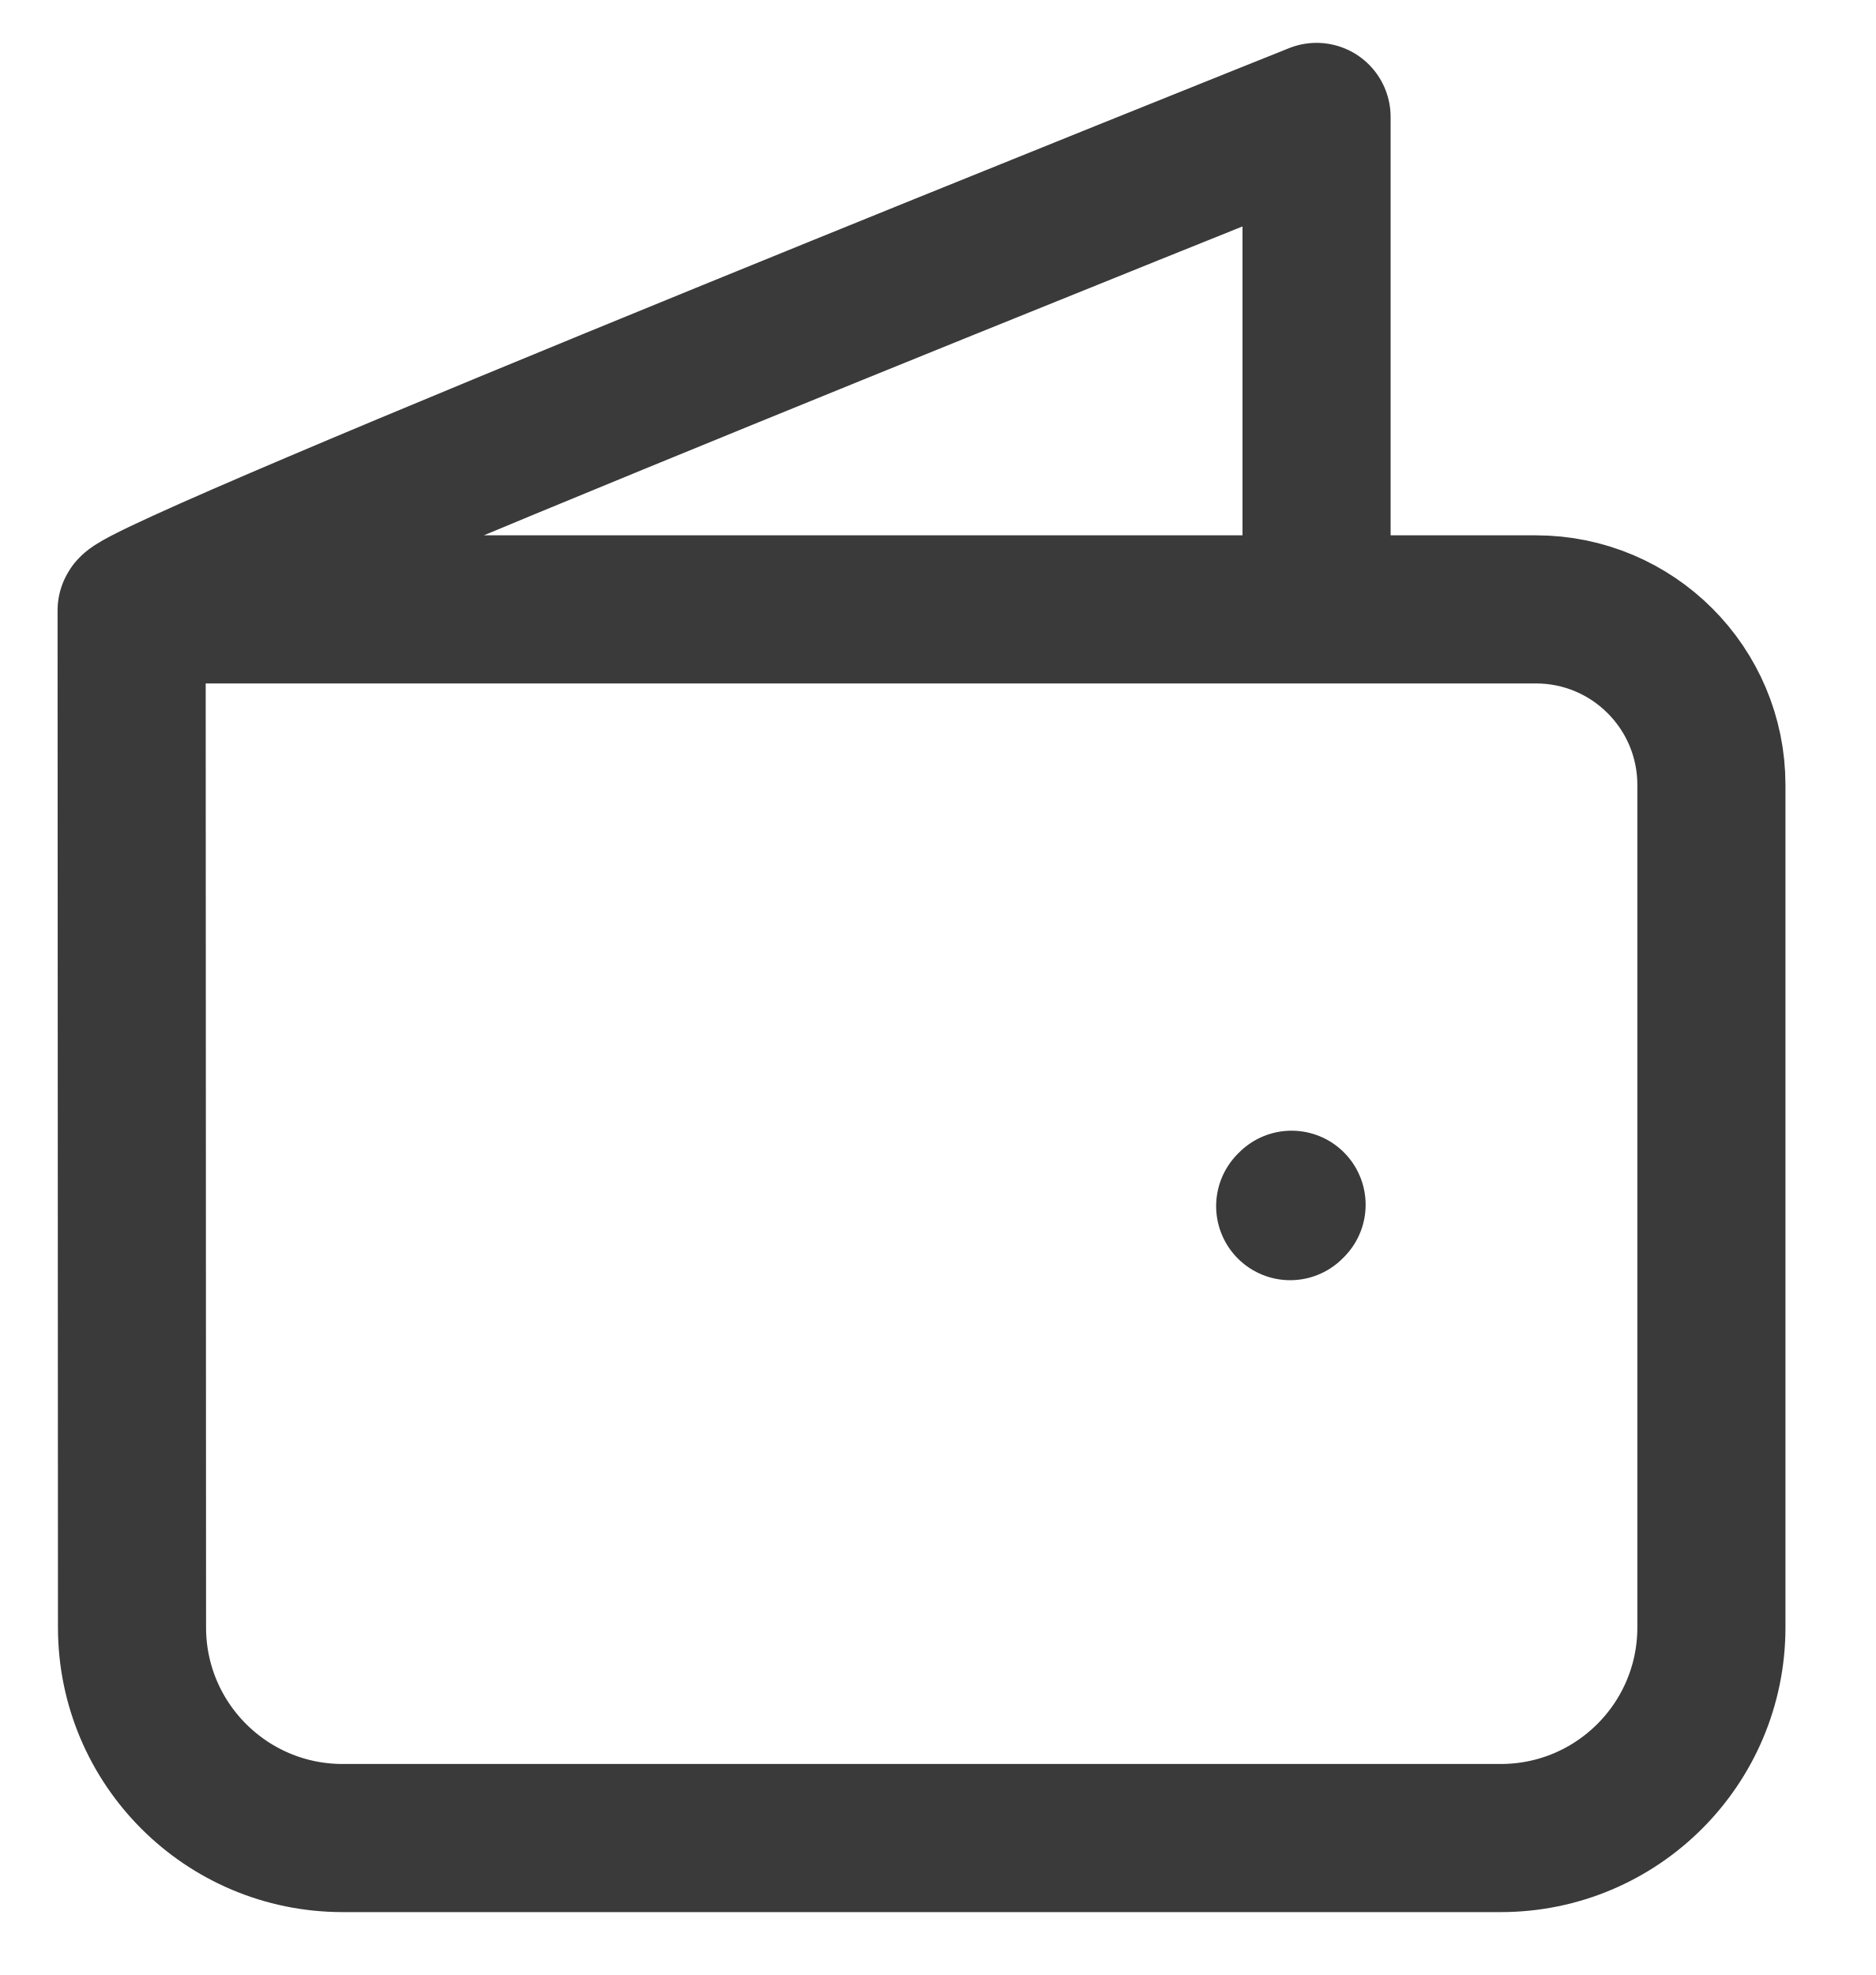
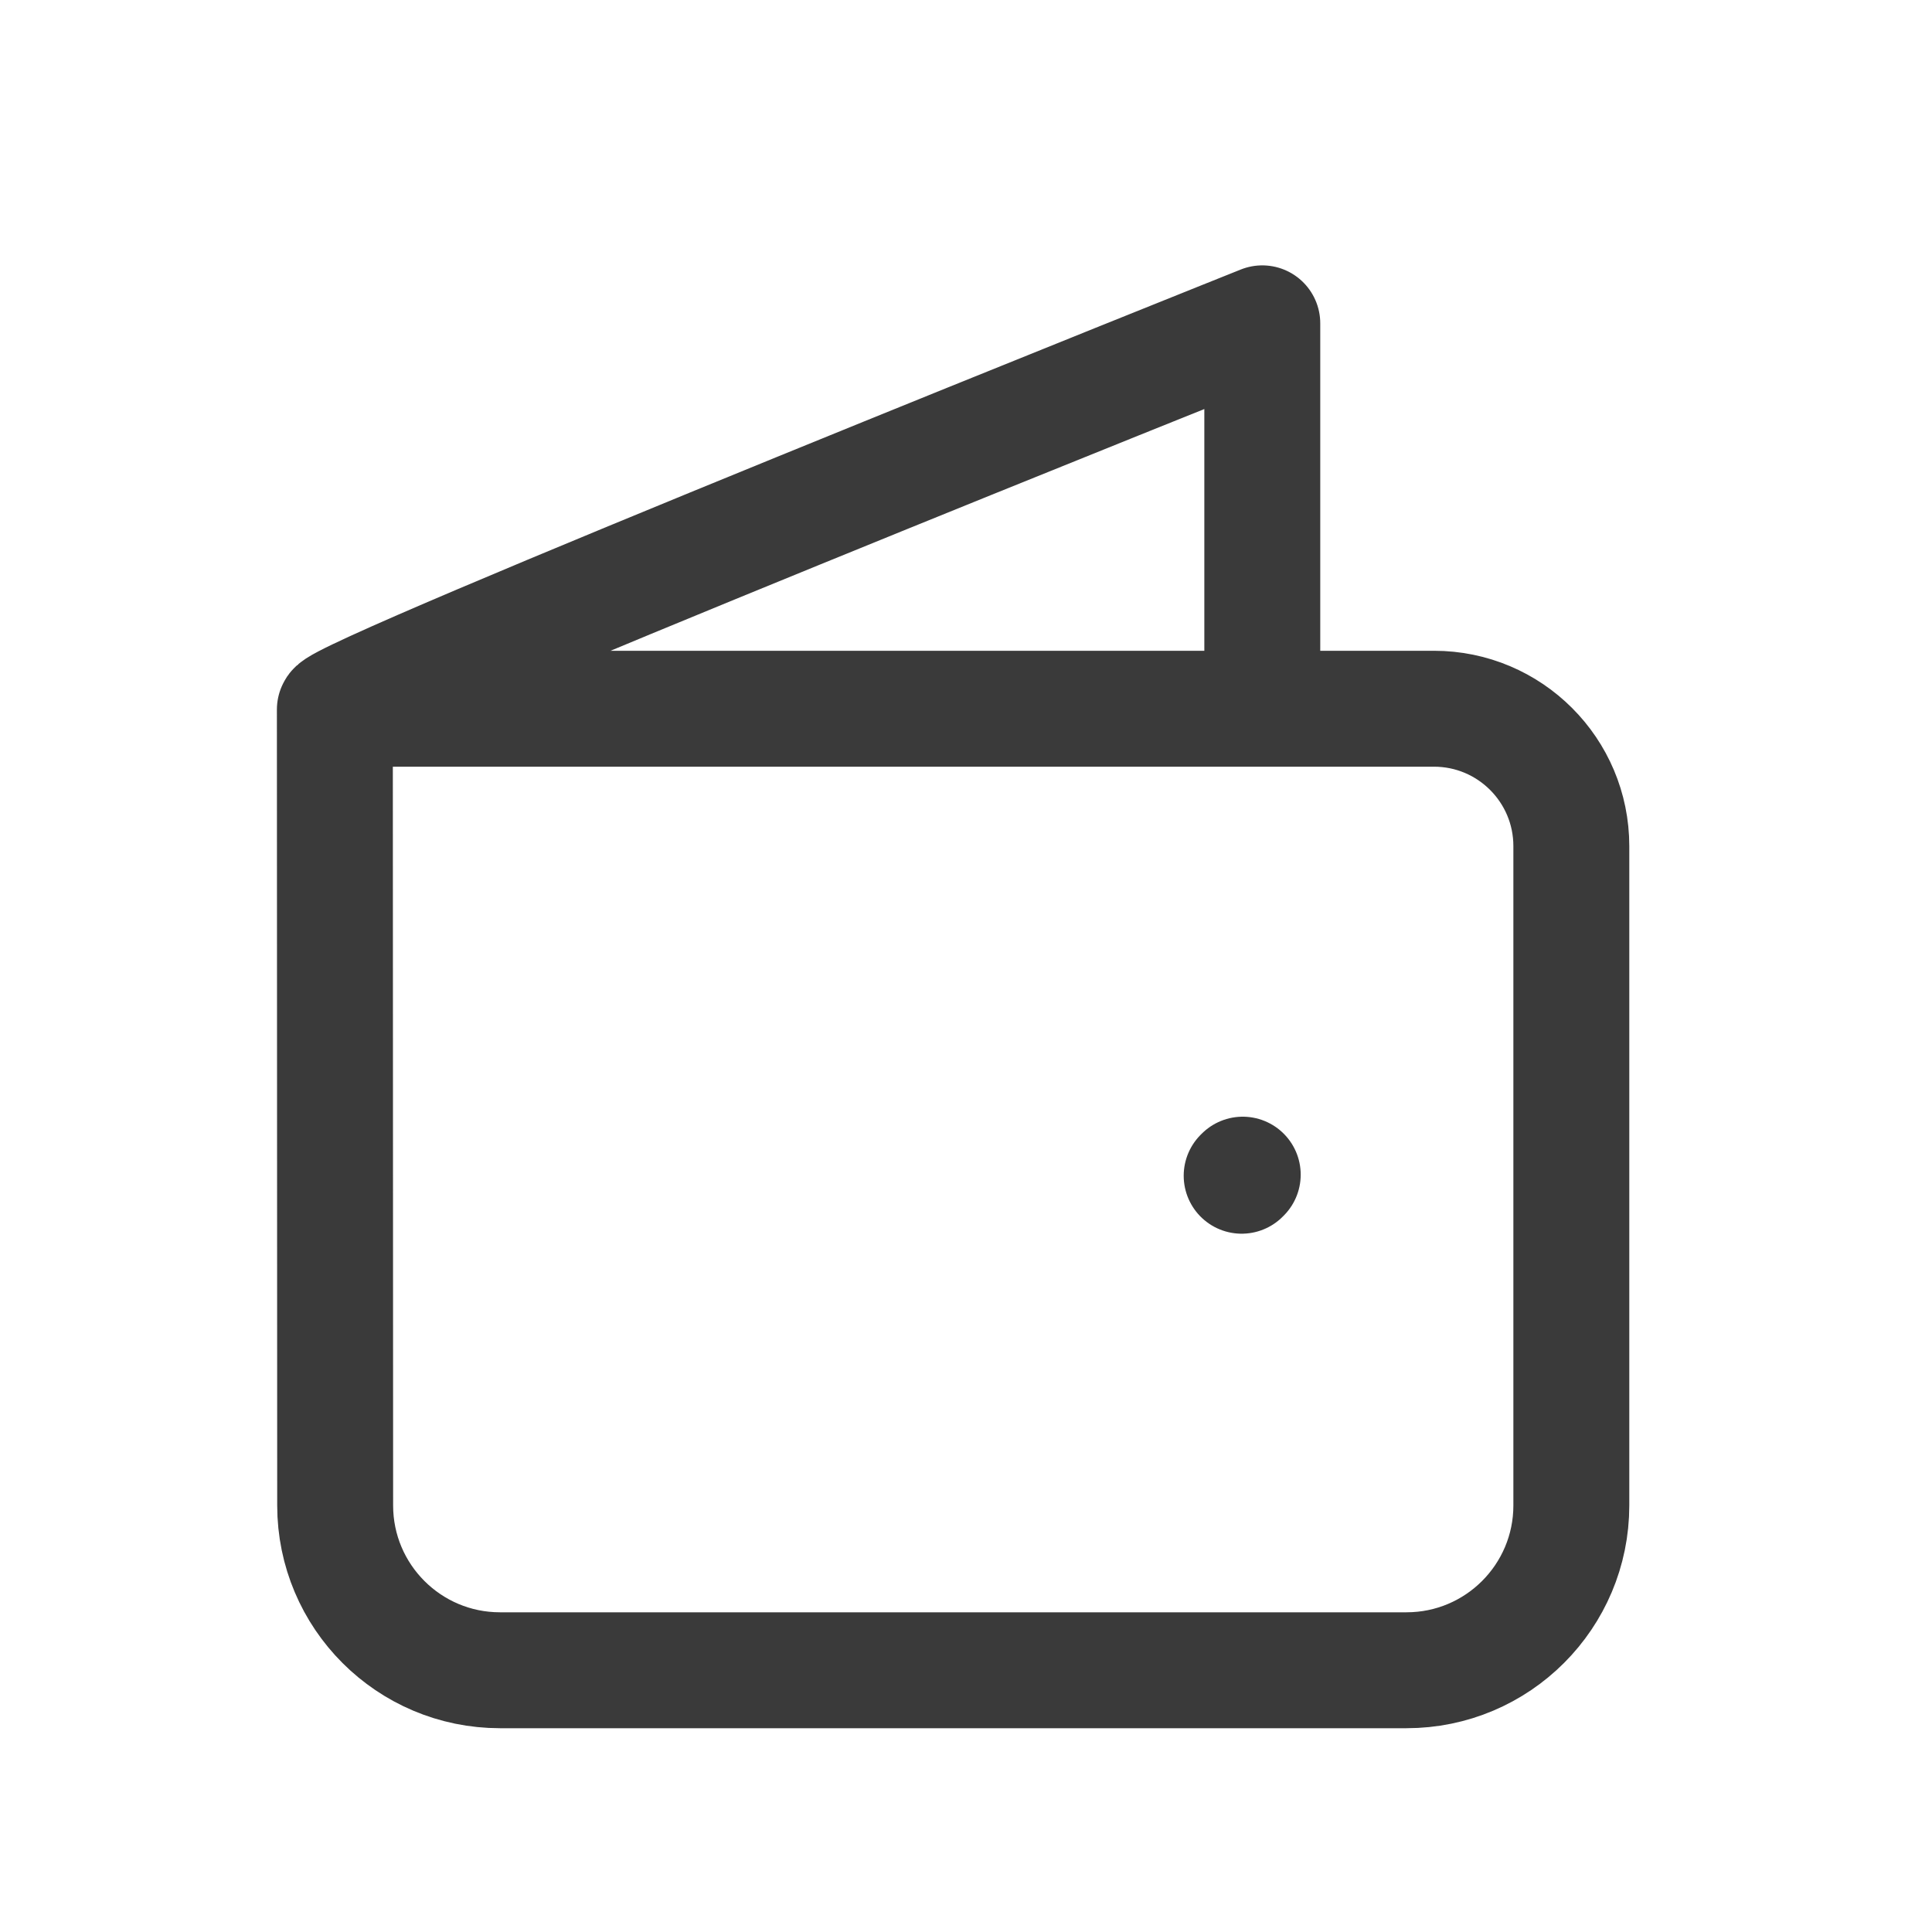
- <svg xmlns="http://www.w3.org/2000/svg" width="19" height="20" viewBox="0 0 19 20" fill="none">
-   <path d="M1.333 6.182L1.337 16.48C1.337 17.658 2.292 18.613 3.47 18.613H15.2C16.378 18.613 17.333 17.658 17.333 16.48V7.949C17.333 6.967 16.537 6.171 15.556 6.171H1.349C1.342 6.171 1.335 6.176 1.333 6.182ZM1.333 6.182C1.334 5.983 13.334 1.184 13.334 1.184V5.683M13.081 12.2L13.067 12.214" stroke="#3A3A3A" stroke-width="1.5" stroke-linecap="round" stroke-linejoin="round" />
+ <svg xmlns="http://www.w3.org/2000/svg" width="25" height="25" viewBox="0 0 25 25" fill="none">
+   <path d="M4.333 9.182L4.337 19.48C4.337 20.658 5.292 21.613 6.47 21.613H18.2C19.378 21.613 20.333 20.658 20.333 19.48V10.949C20.333 9.967 19.537 9.171 18.556 9.171H4.349C4.342 9.171 4.335 9.176 4.333 9.182ZM4.333 9.182C4.334 8.983 16.334 4.184 16.334 4.184V8.682M16.081 15.2L16.067 15.214" stroke="#3A3A3A" stroke-width="1.5" stroke-linecap="round" stroke-linejoin="round" />
</svg>
